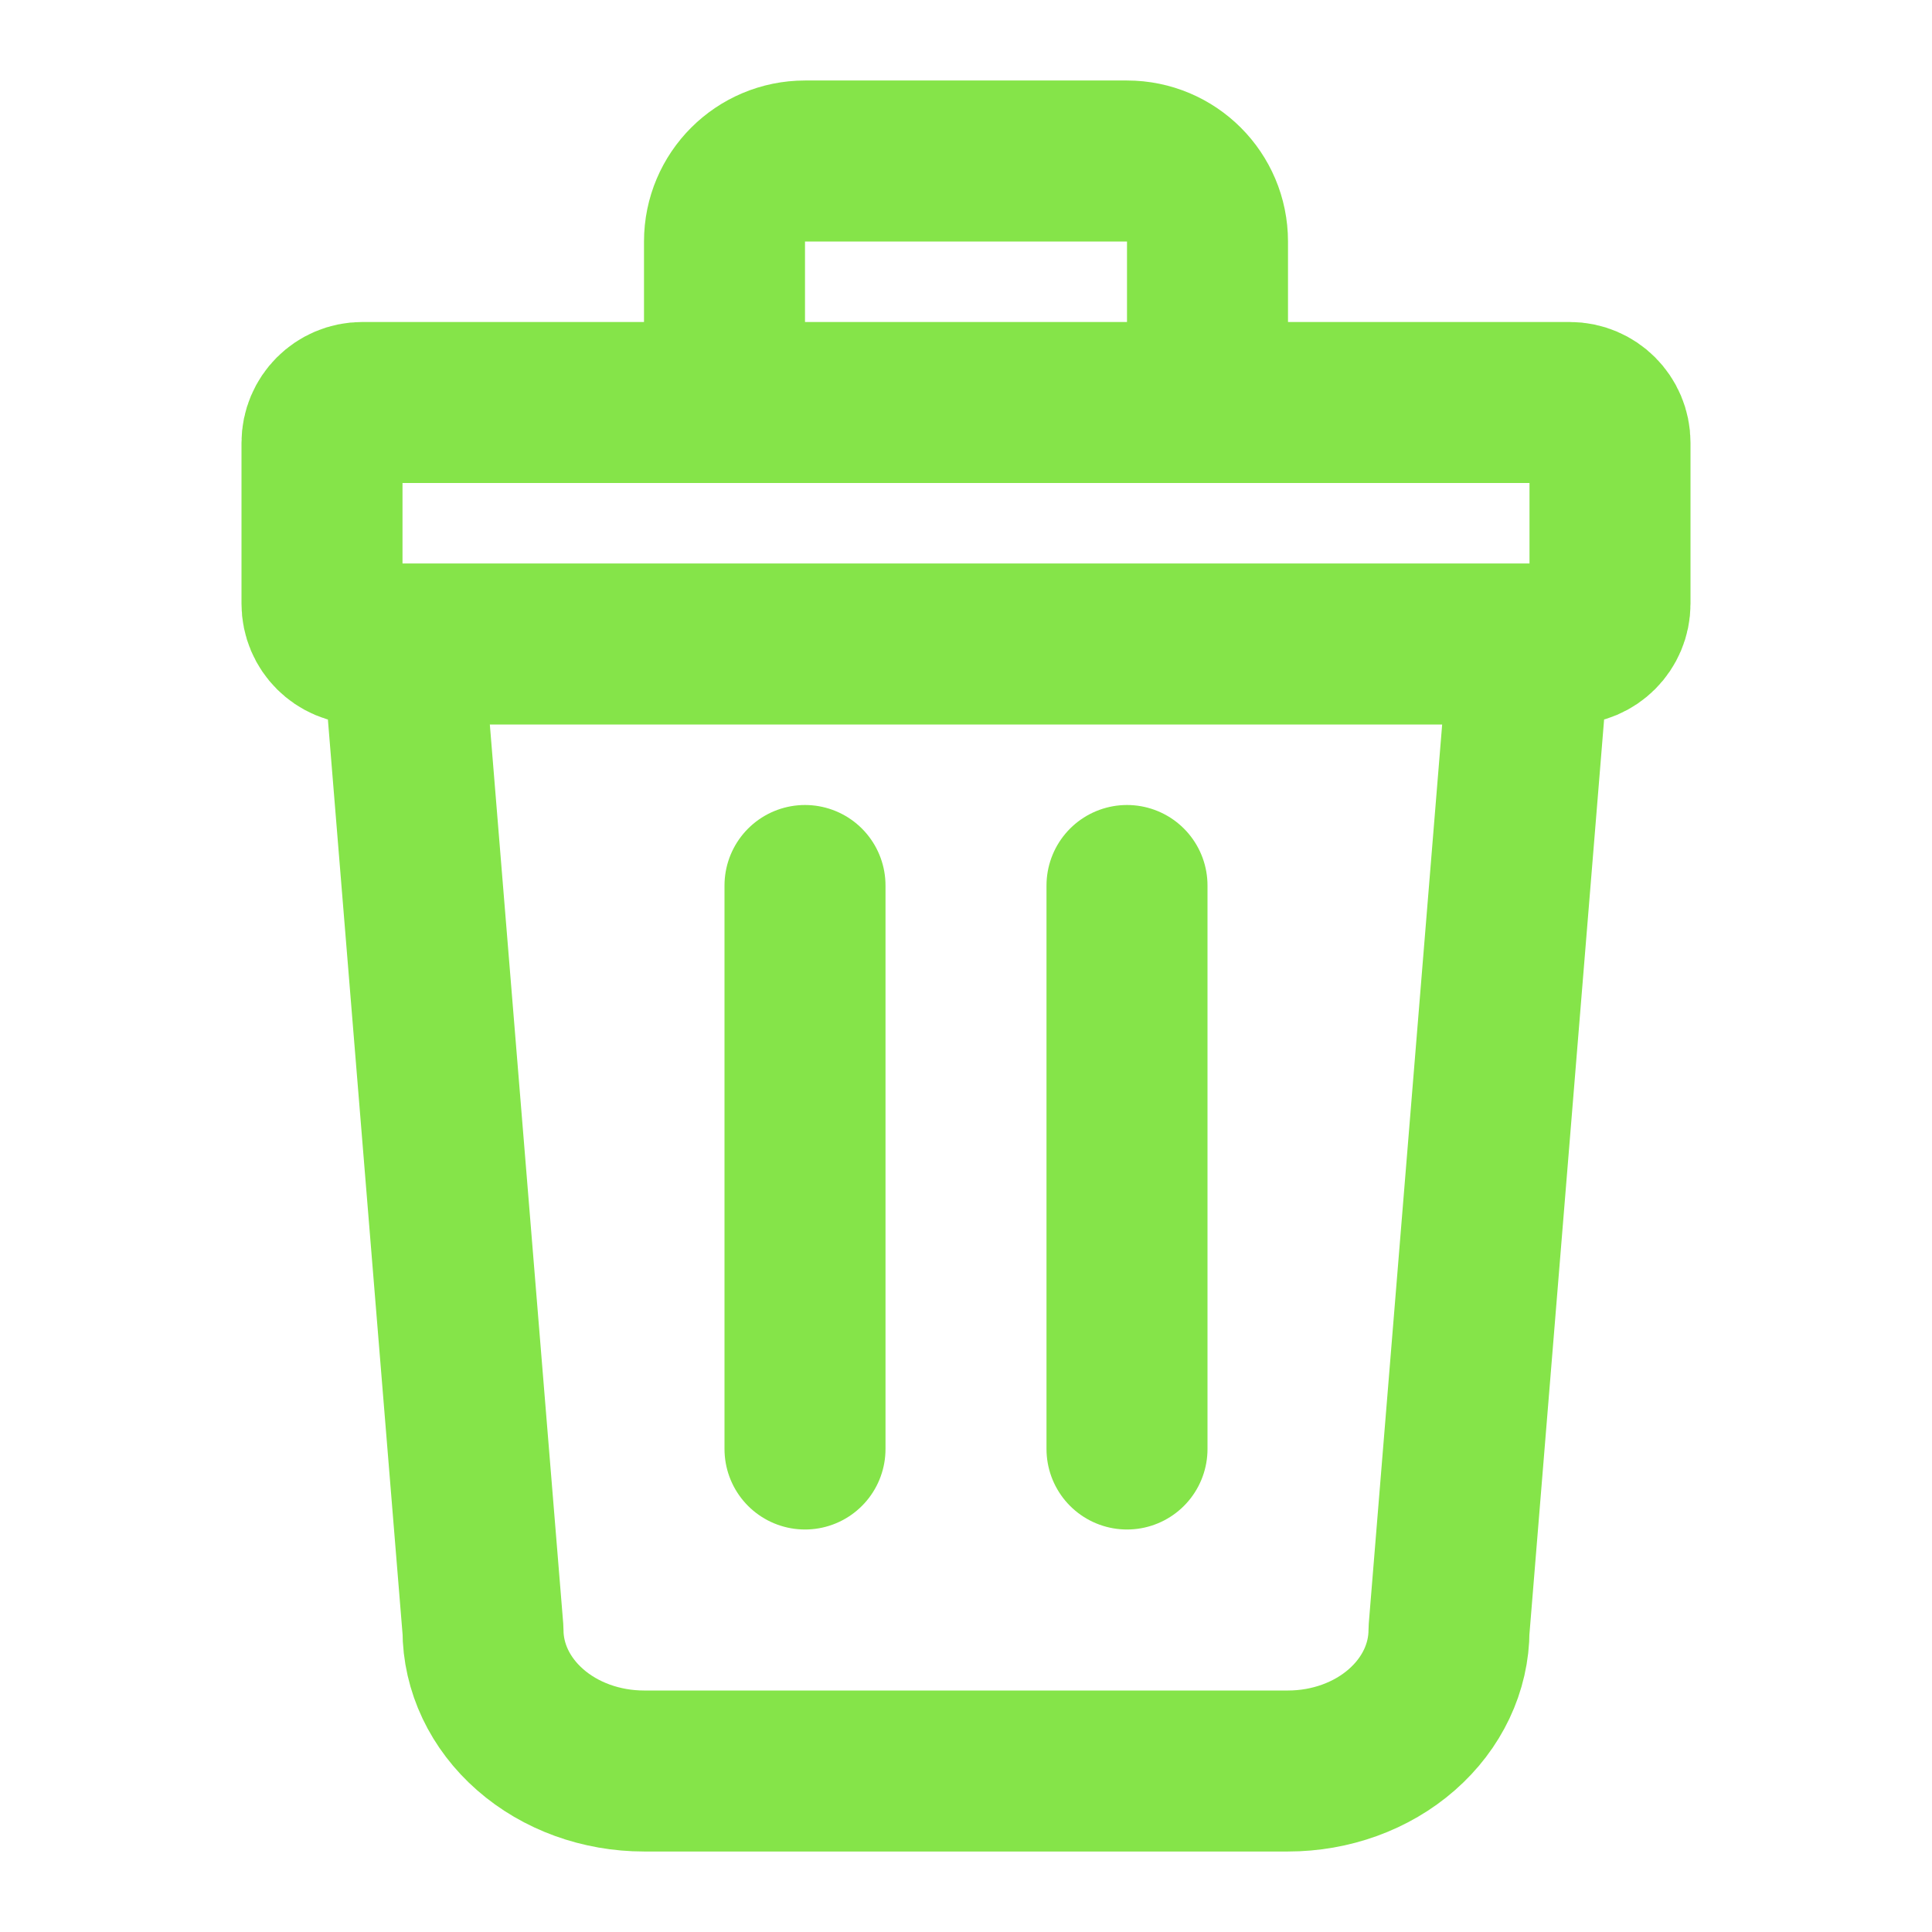
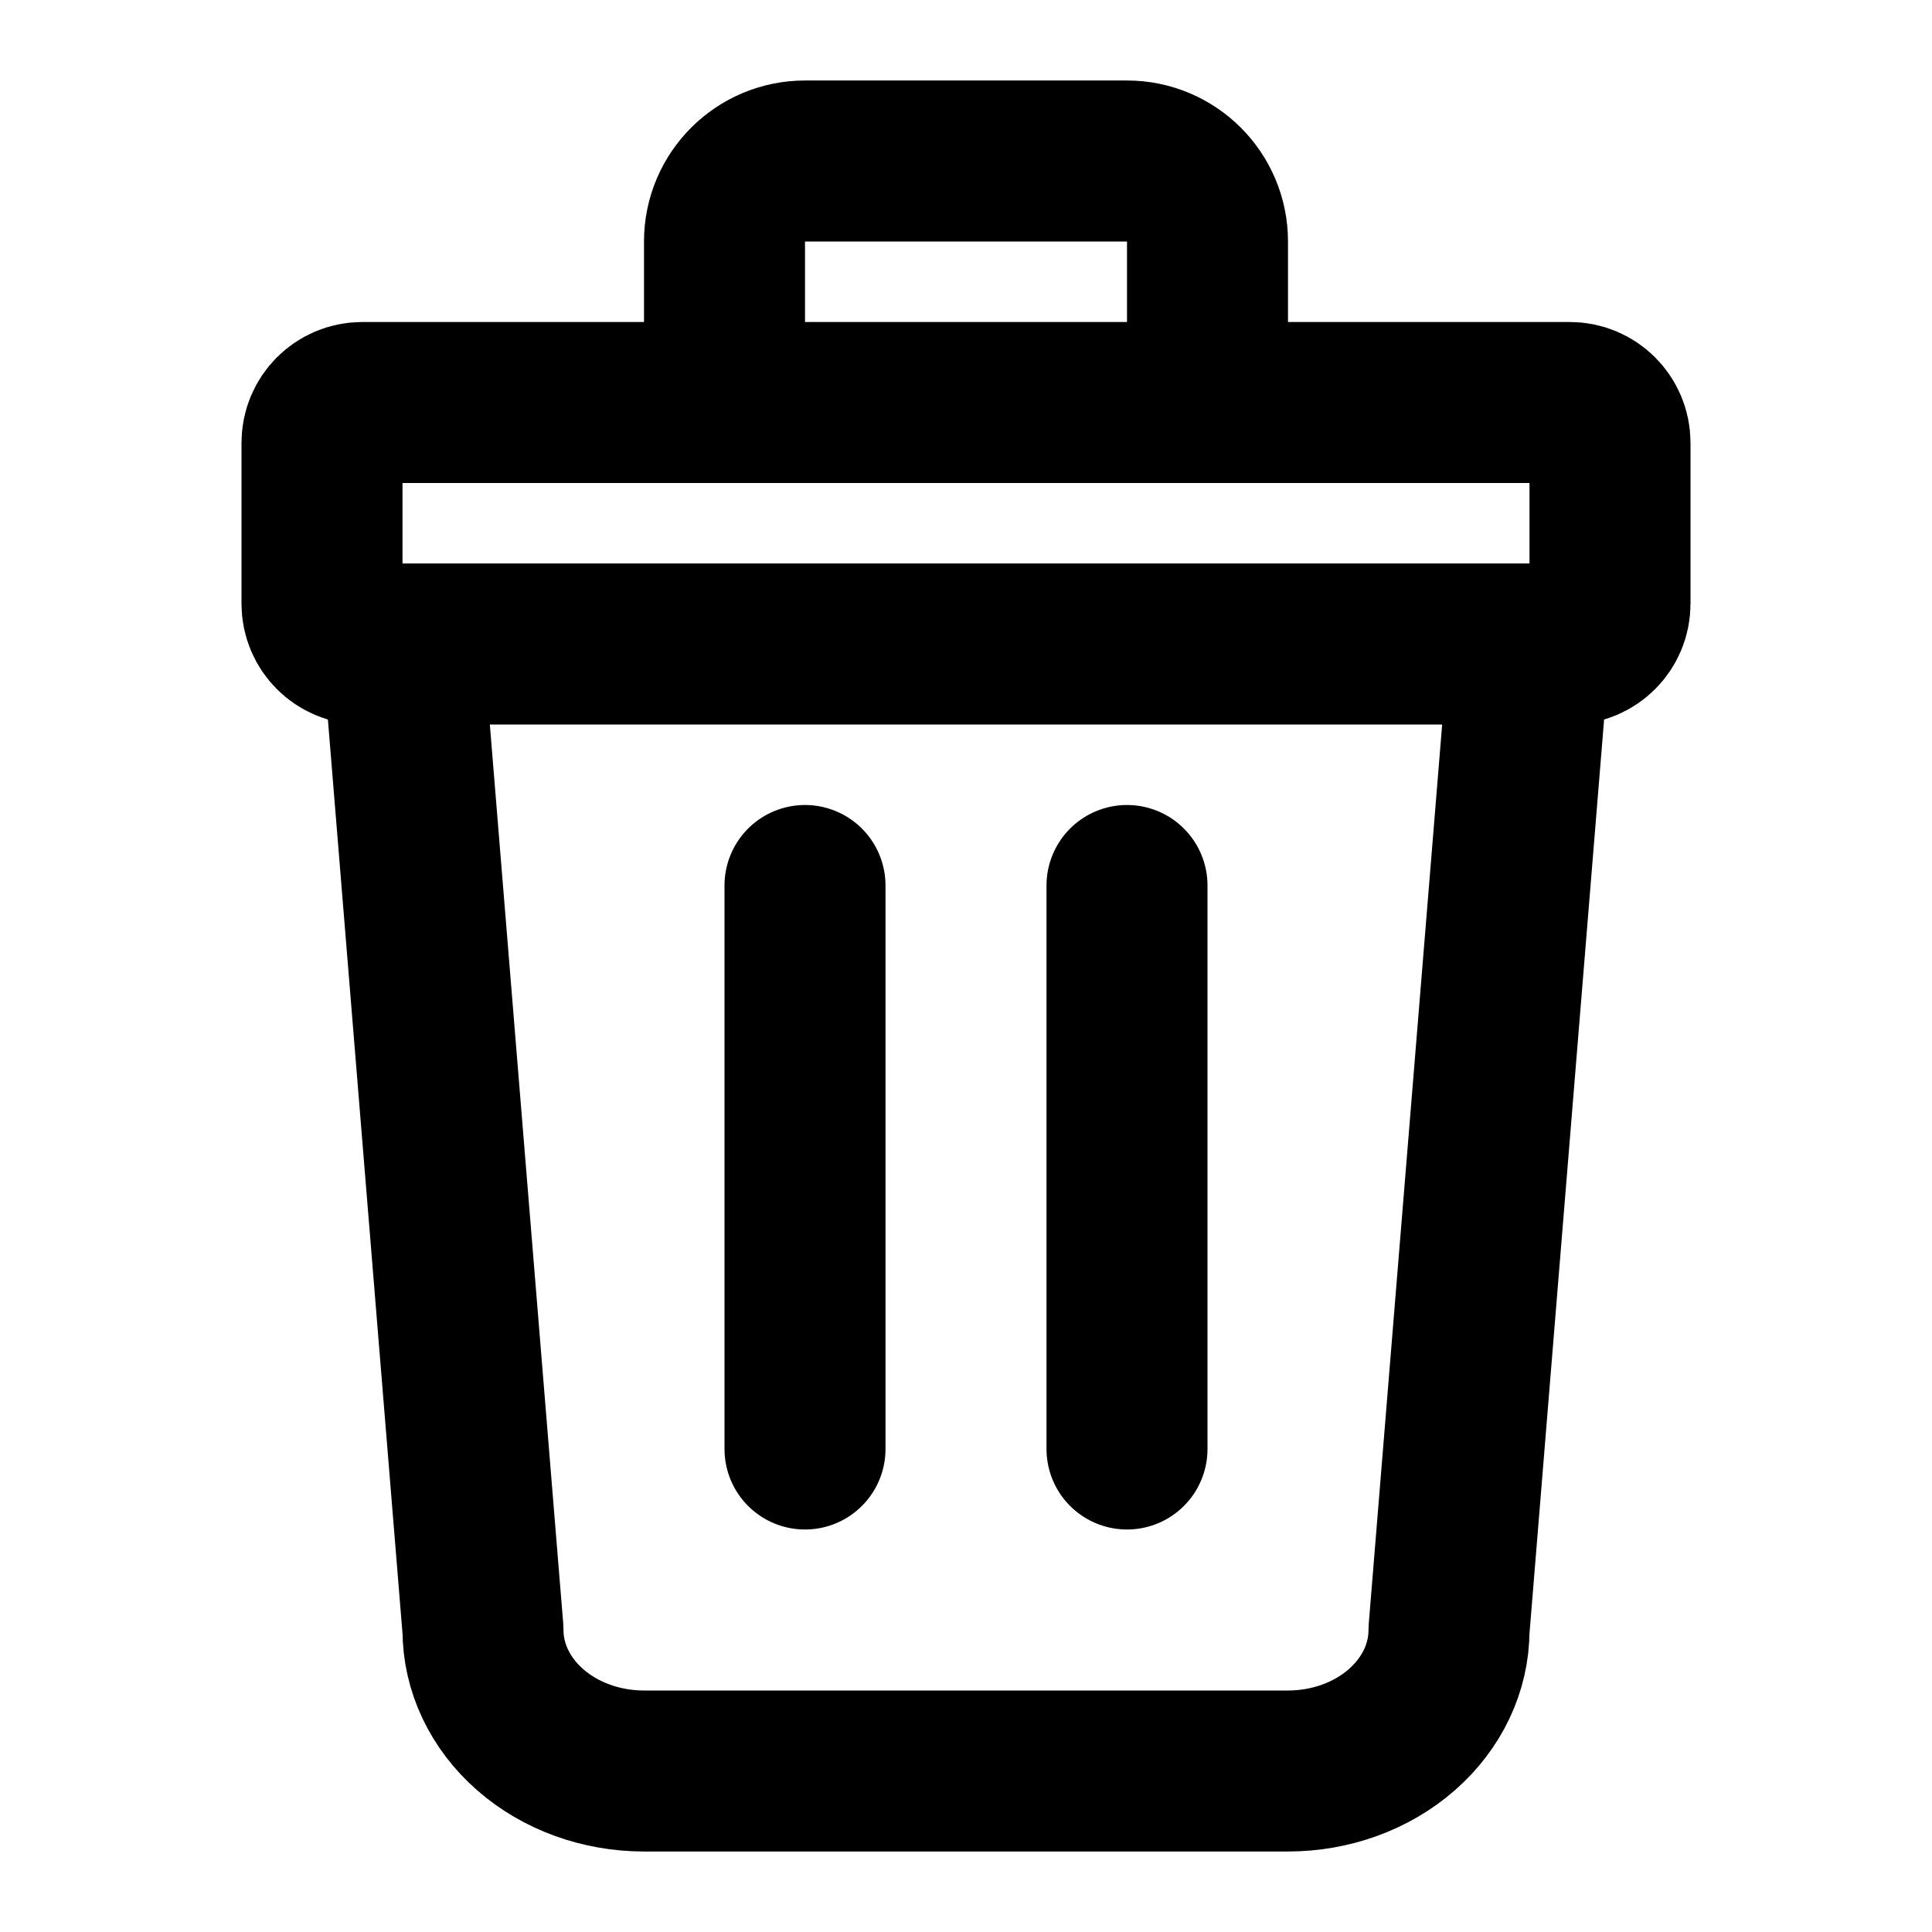
<svg xmlns="http://www.w3.org/2000/svg" width="24" height="24" viewBox="0 0 24 24" fill="none">
-   <path d="M10 11L10 18M14 11V18M19 8L18 20.25C18 20.714 17.789 21.159 17.414 21.487C17.039 21.816 16.53 22 16 22H8C7.47 22 6.961 21.816 6.586 21.487C6.211 21.159 6 20.714 6 20.25L5 8H19ZM9 4V3C9 2.448 9.448 2 10 2H14C14.552 2 15 2.448 15 3V4C15 4.552 14.552 5 14 5H10C9.448 5 9 4.552 9 4ZM4 7.5V5.5C4 5.224 4.224 5 4.5 5H19.5C19.776 5 20 5.224 20 5.5V7.5C20 7.776 19.776 8 19.5 8H4.5C4.224 8 4 7.776 4 7.5Z" stroke="#85E449" stroke-width="2" stroke-linecap="round" stroke-linejoin="round" />
+   <path d="M10 11L10 18M14 11V18M19 8L18 20.25C18 20.714 17.789 21.159 17.414 21.487C17.039 21.816 16.53 22 16 22H8C7.47 22 6.961 21.816 6.586 21.487C6.211 21.159 6 20.714 6 20.25L5 8H19ZM9 4V3C9 2.448 9.448 2 10 2H14C14.552 2 15 2.448 15 3V4C15 4.552 14.552 5 14 5H10C9.448 5 9 4.552 9 4ZM4 7.5V5.5C4 5.224 4.224 5 4.5 5H19.5C19.776 5 20 5.224 20 5.5V7.5C20 7.776 19.776 8 19.5 8H4.5C4.224 8 4 7.776 4 7.5Z" stroke="#000000" stroke-width="2" stroke-linecap="round" stroke-linejoin="round" />
</svg>
